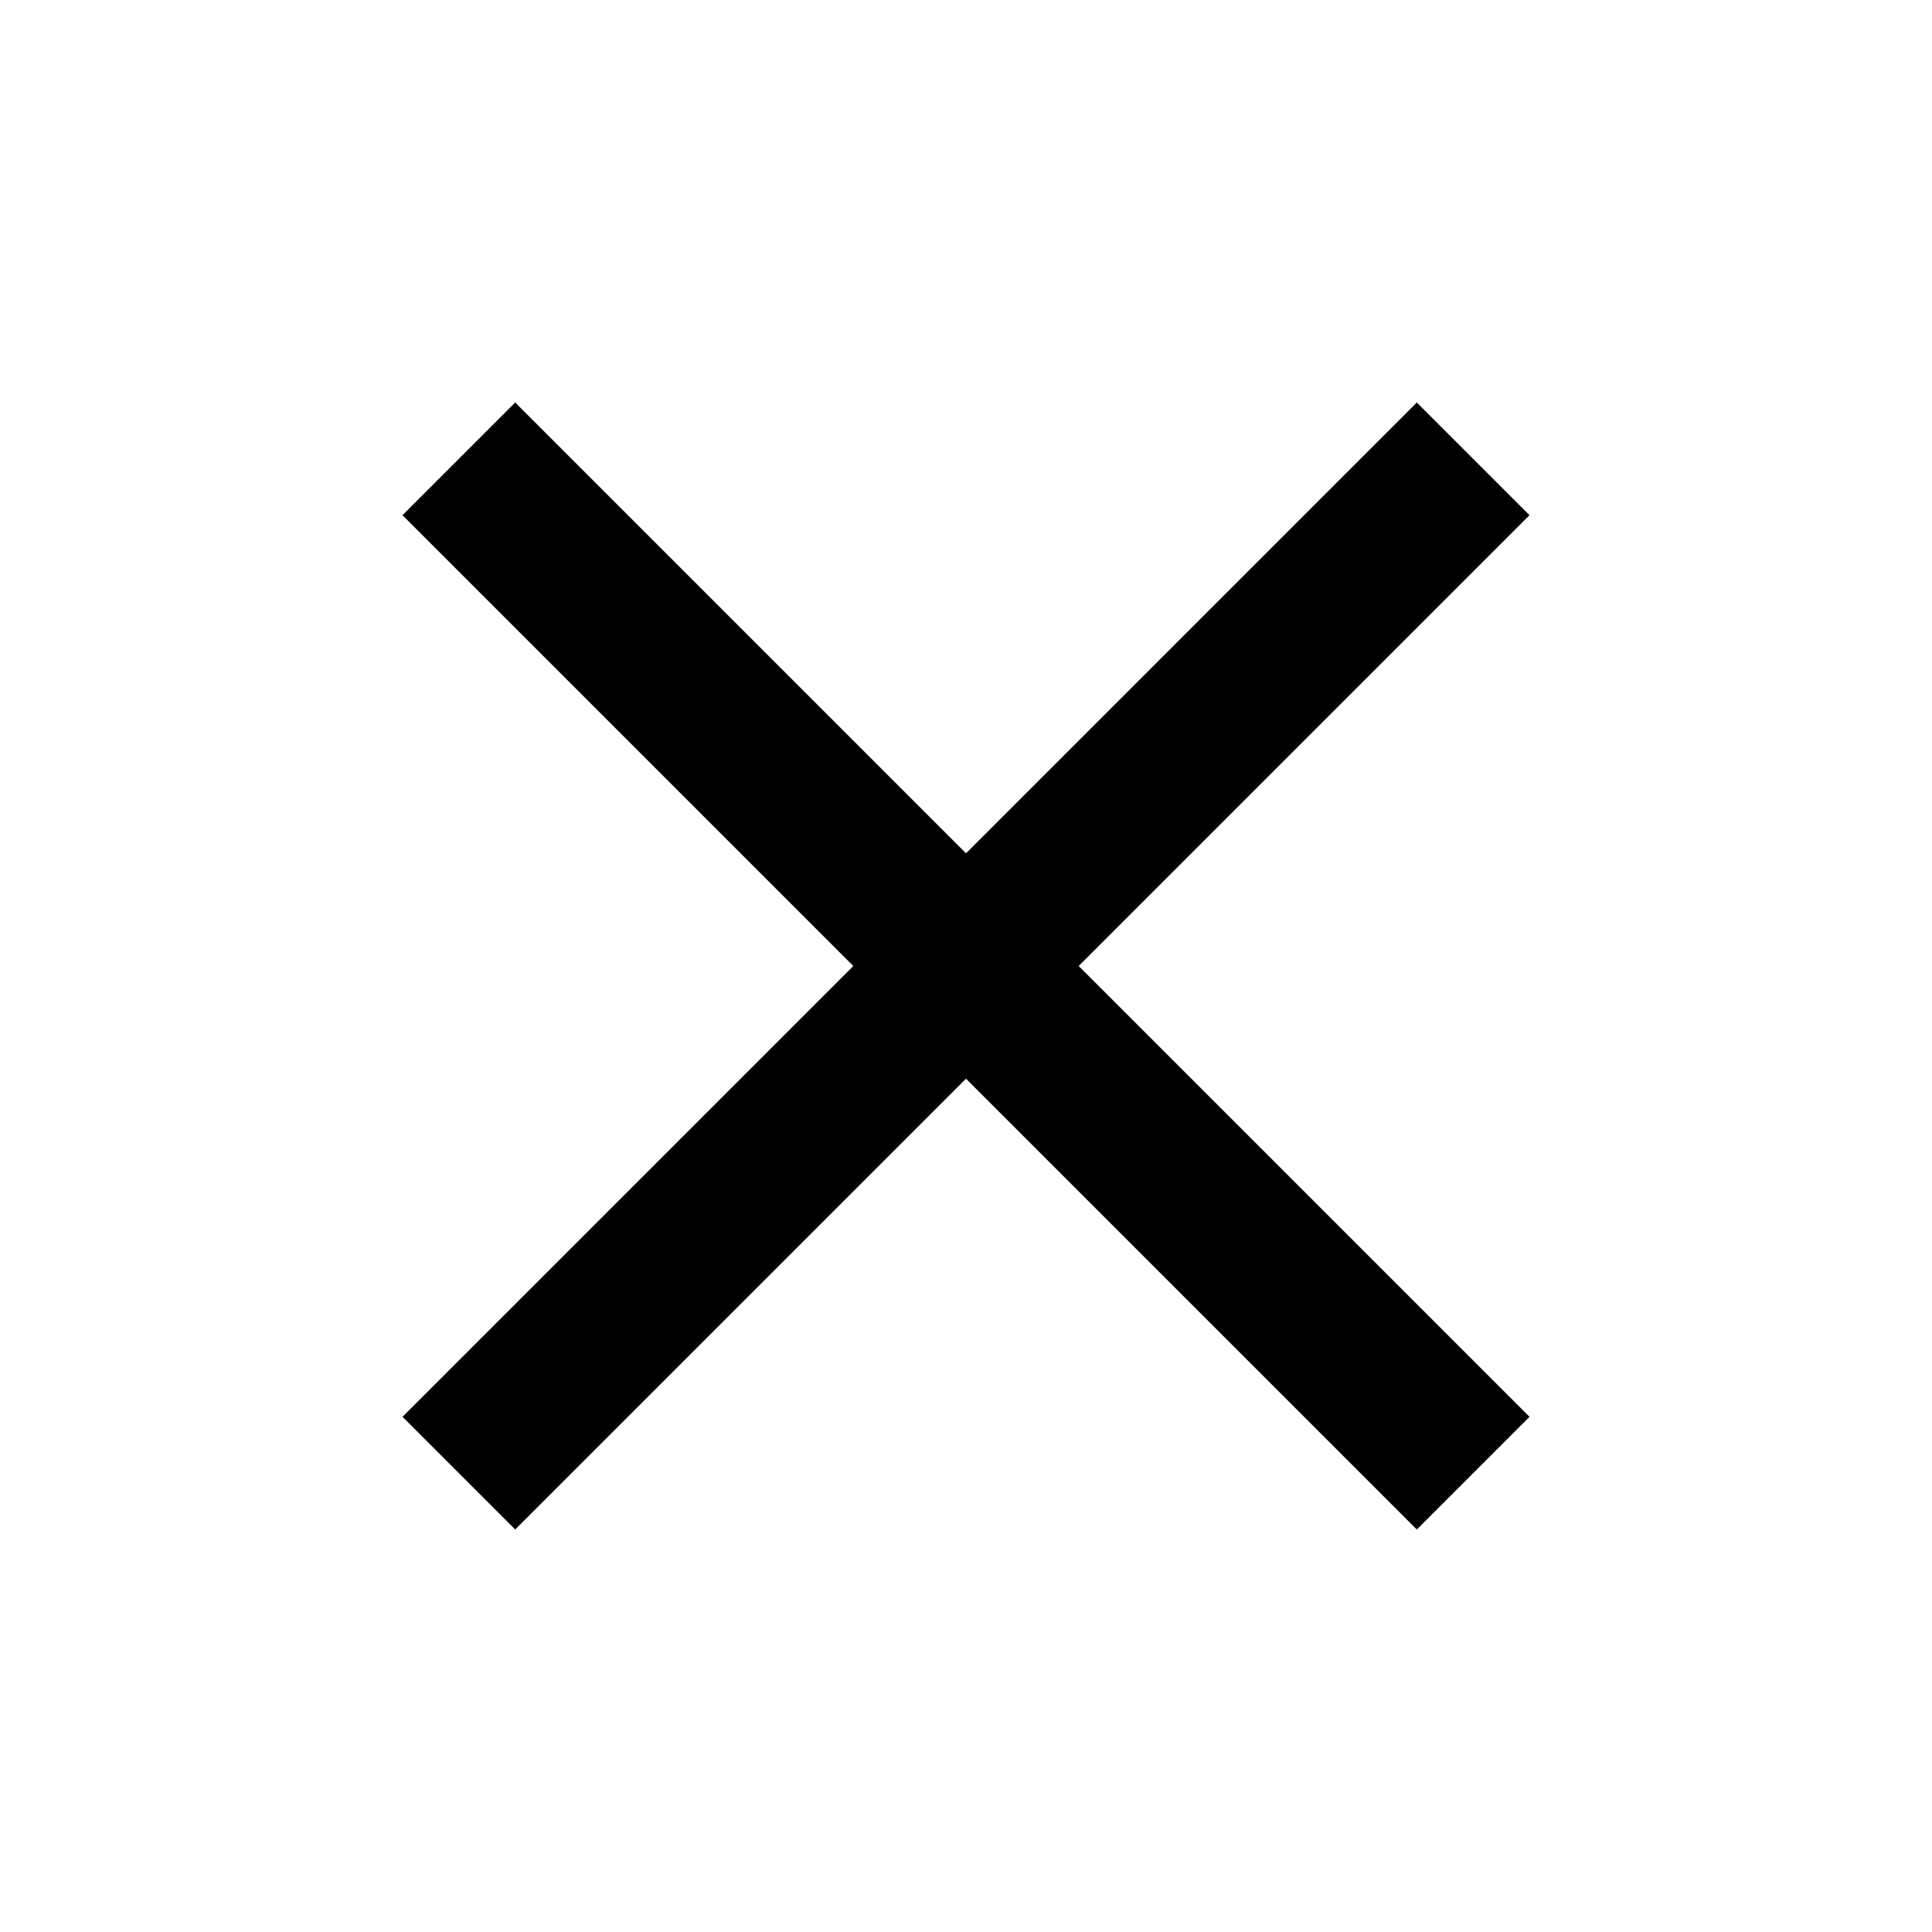
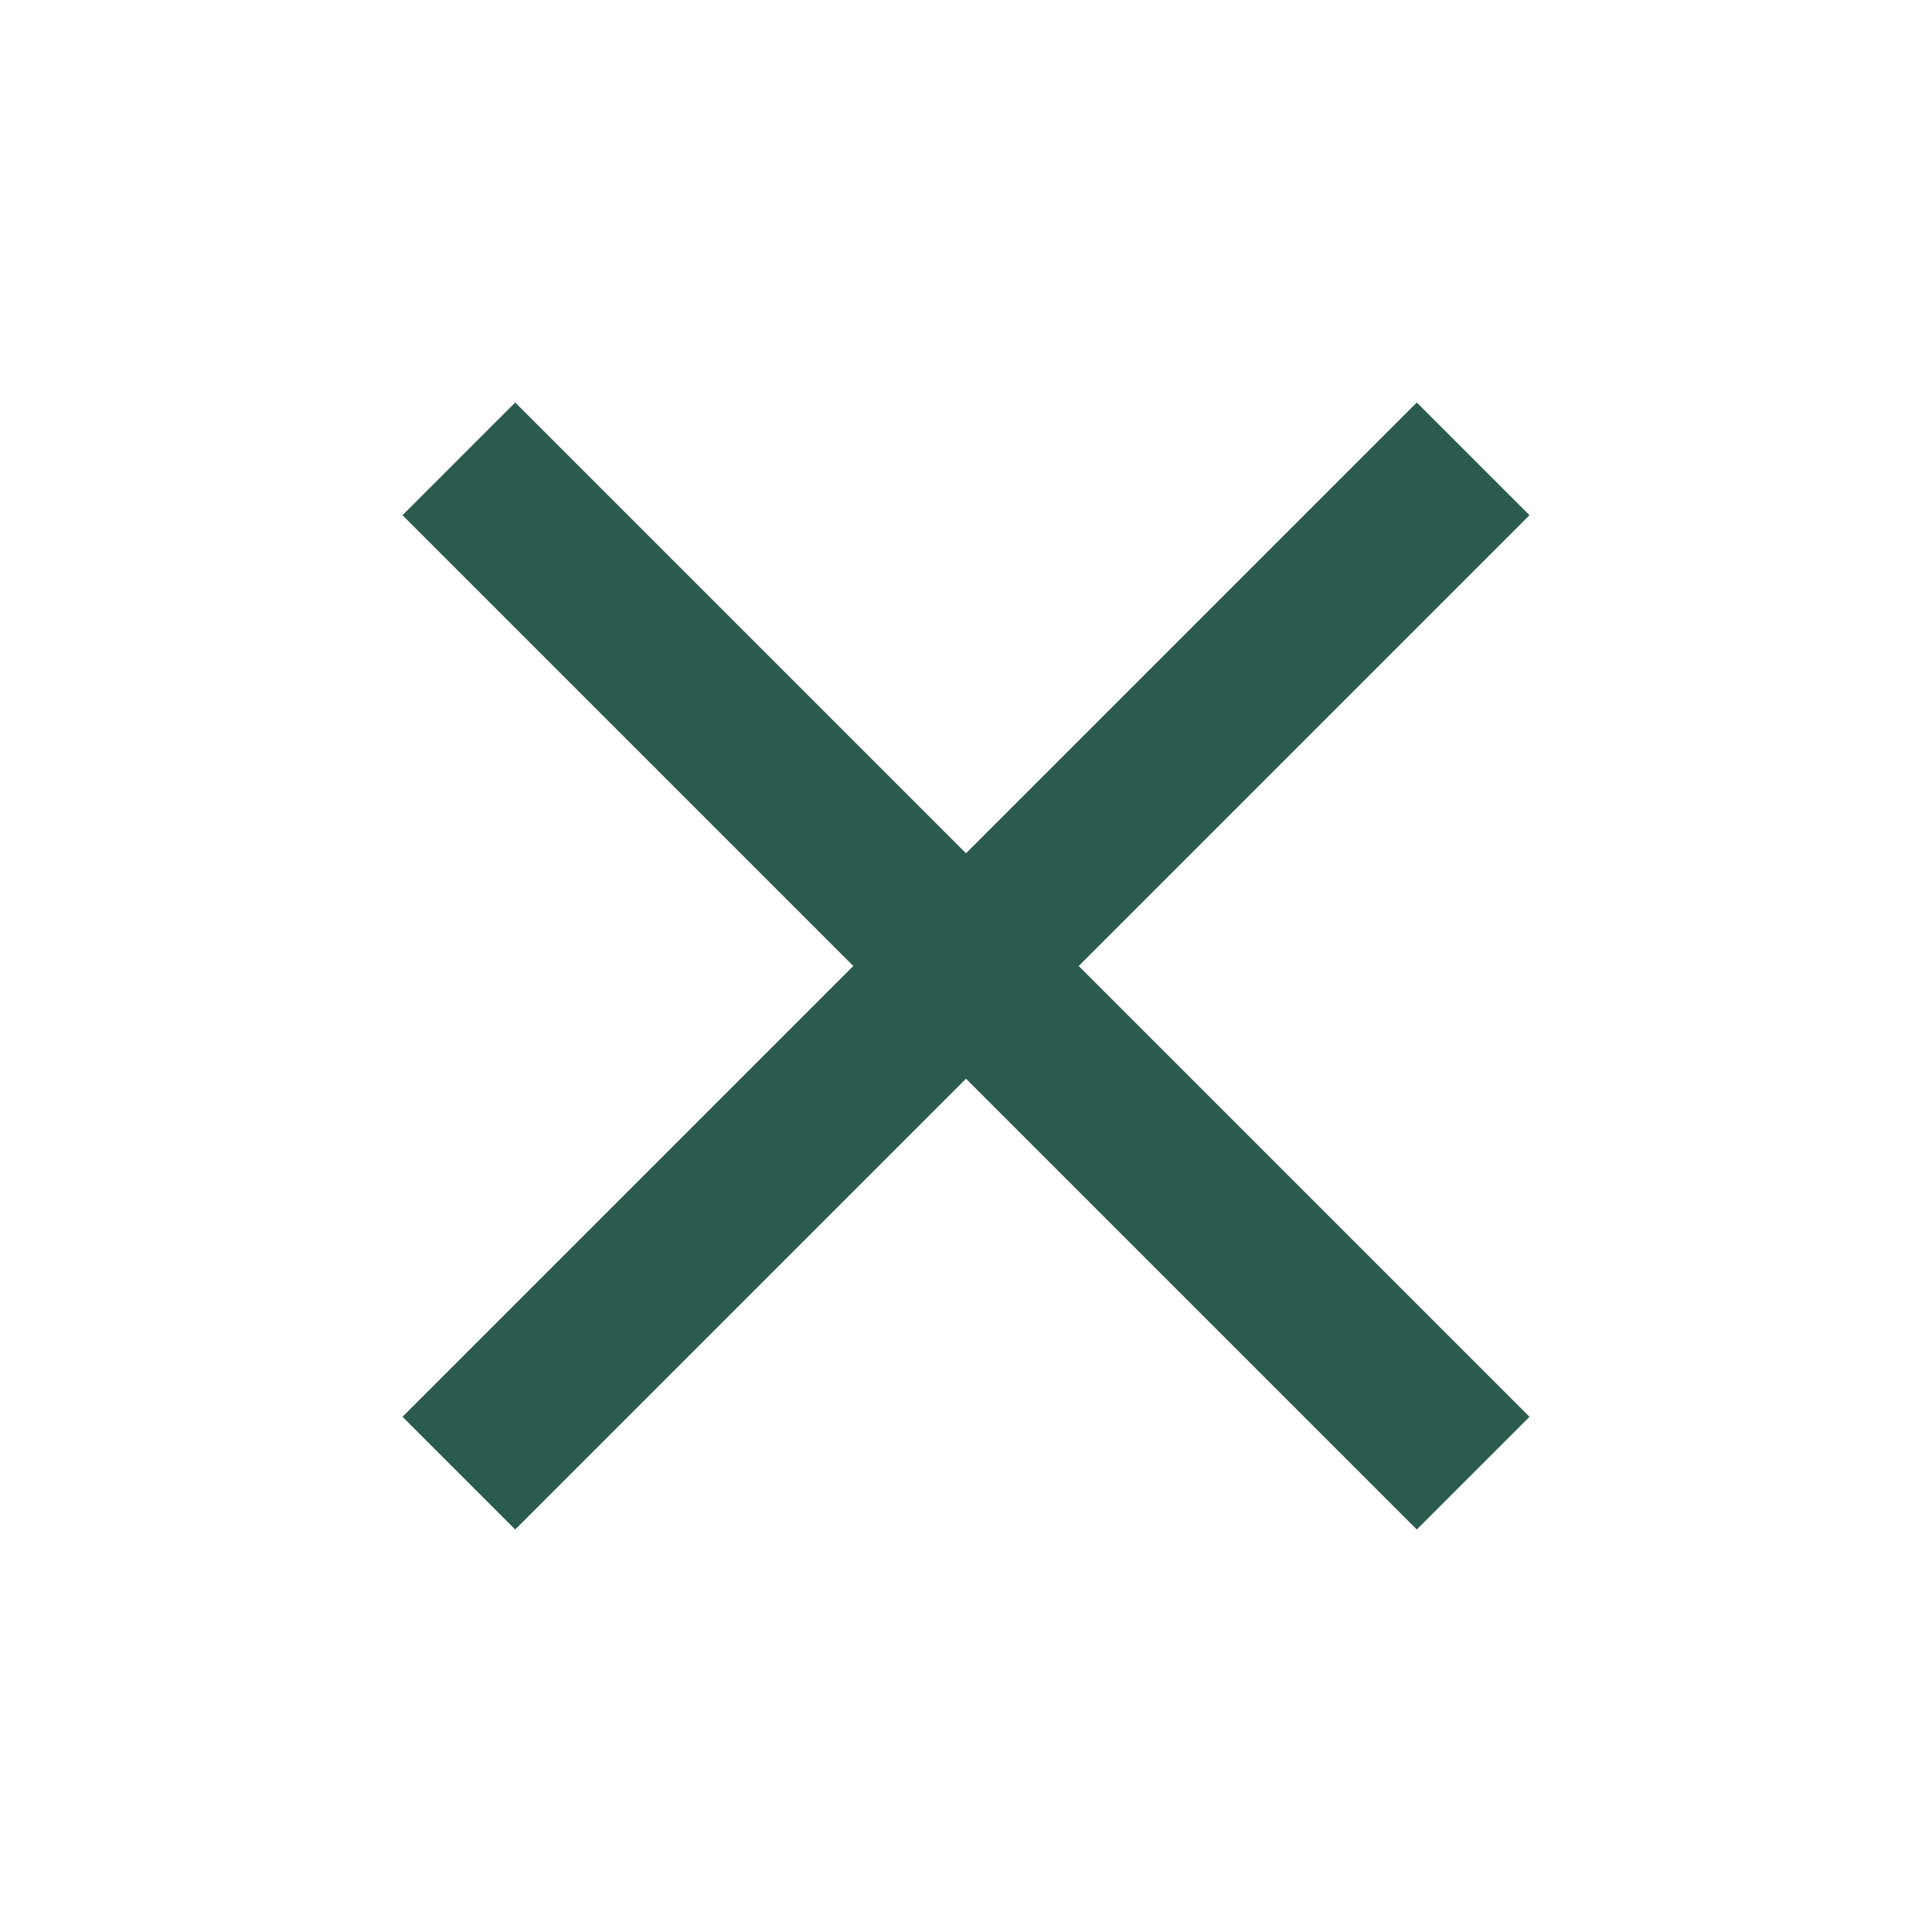
- <svg xmlns="http://www.w3.org/2000/svg" height="24px" viewBox="0 -960 960 960" width="24px" fill="CurrentColor">
+ <svg xmlns="http://www.w3.org/2000/svg" height="24px" viewBox="0 -960 960 960" width="24px" fill="#2b5b4e">
  <path d="m256-200-56-56 224-224-224-224 56-56 224 224 224-224 56 56-224 224 224 224-56 56-224-224-224 224Z" />
</svg>
